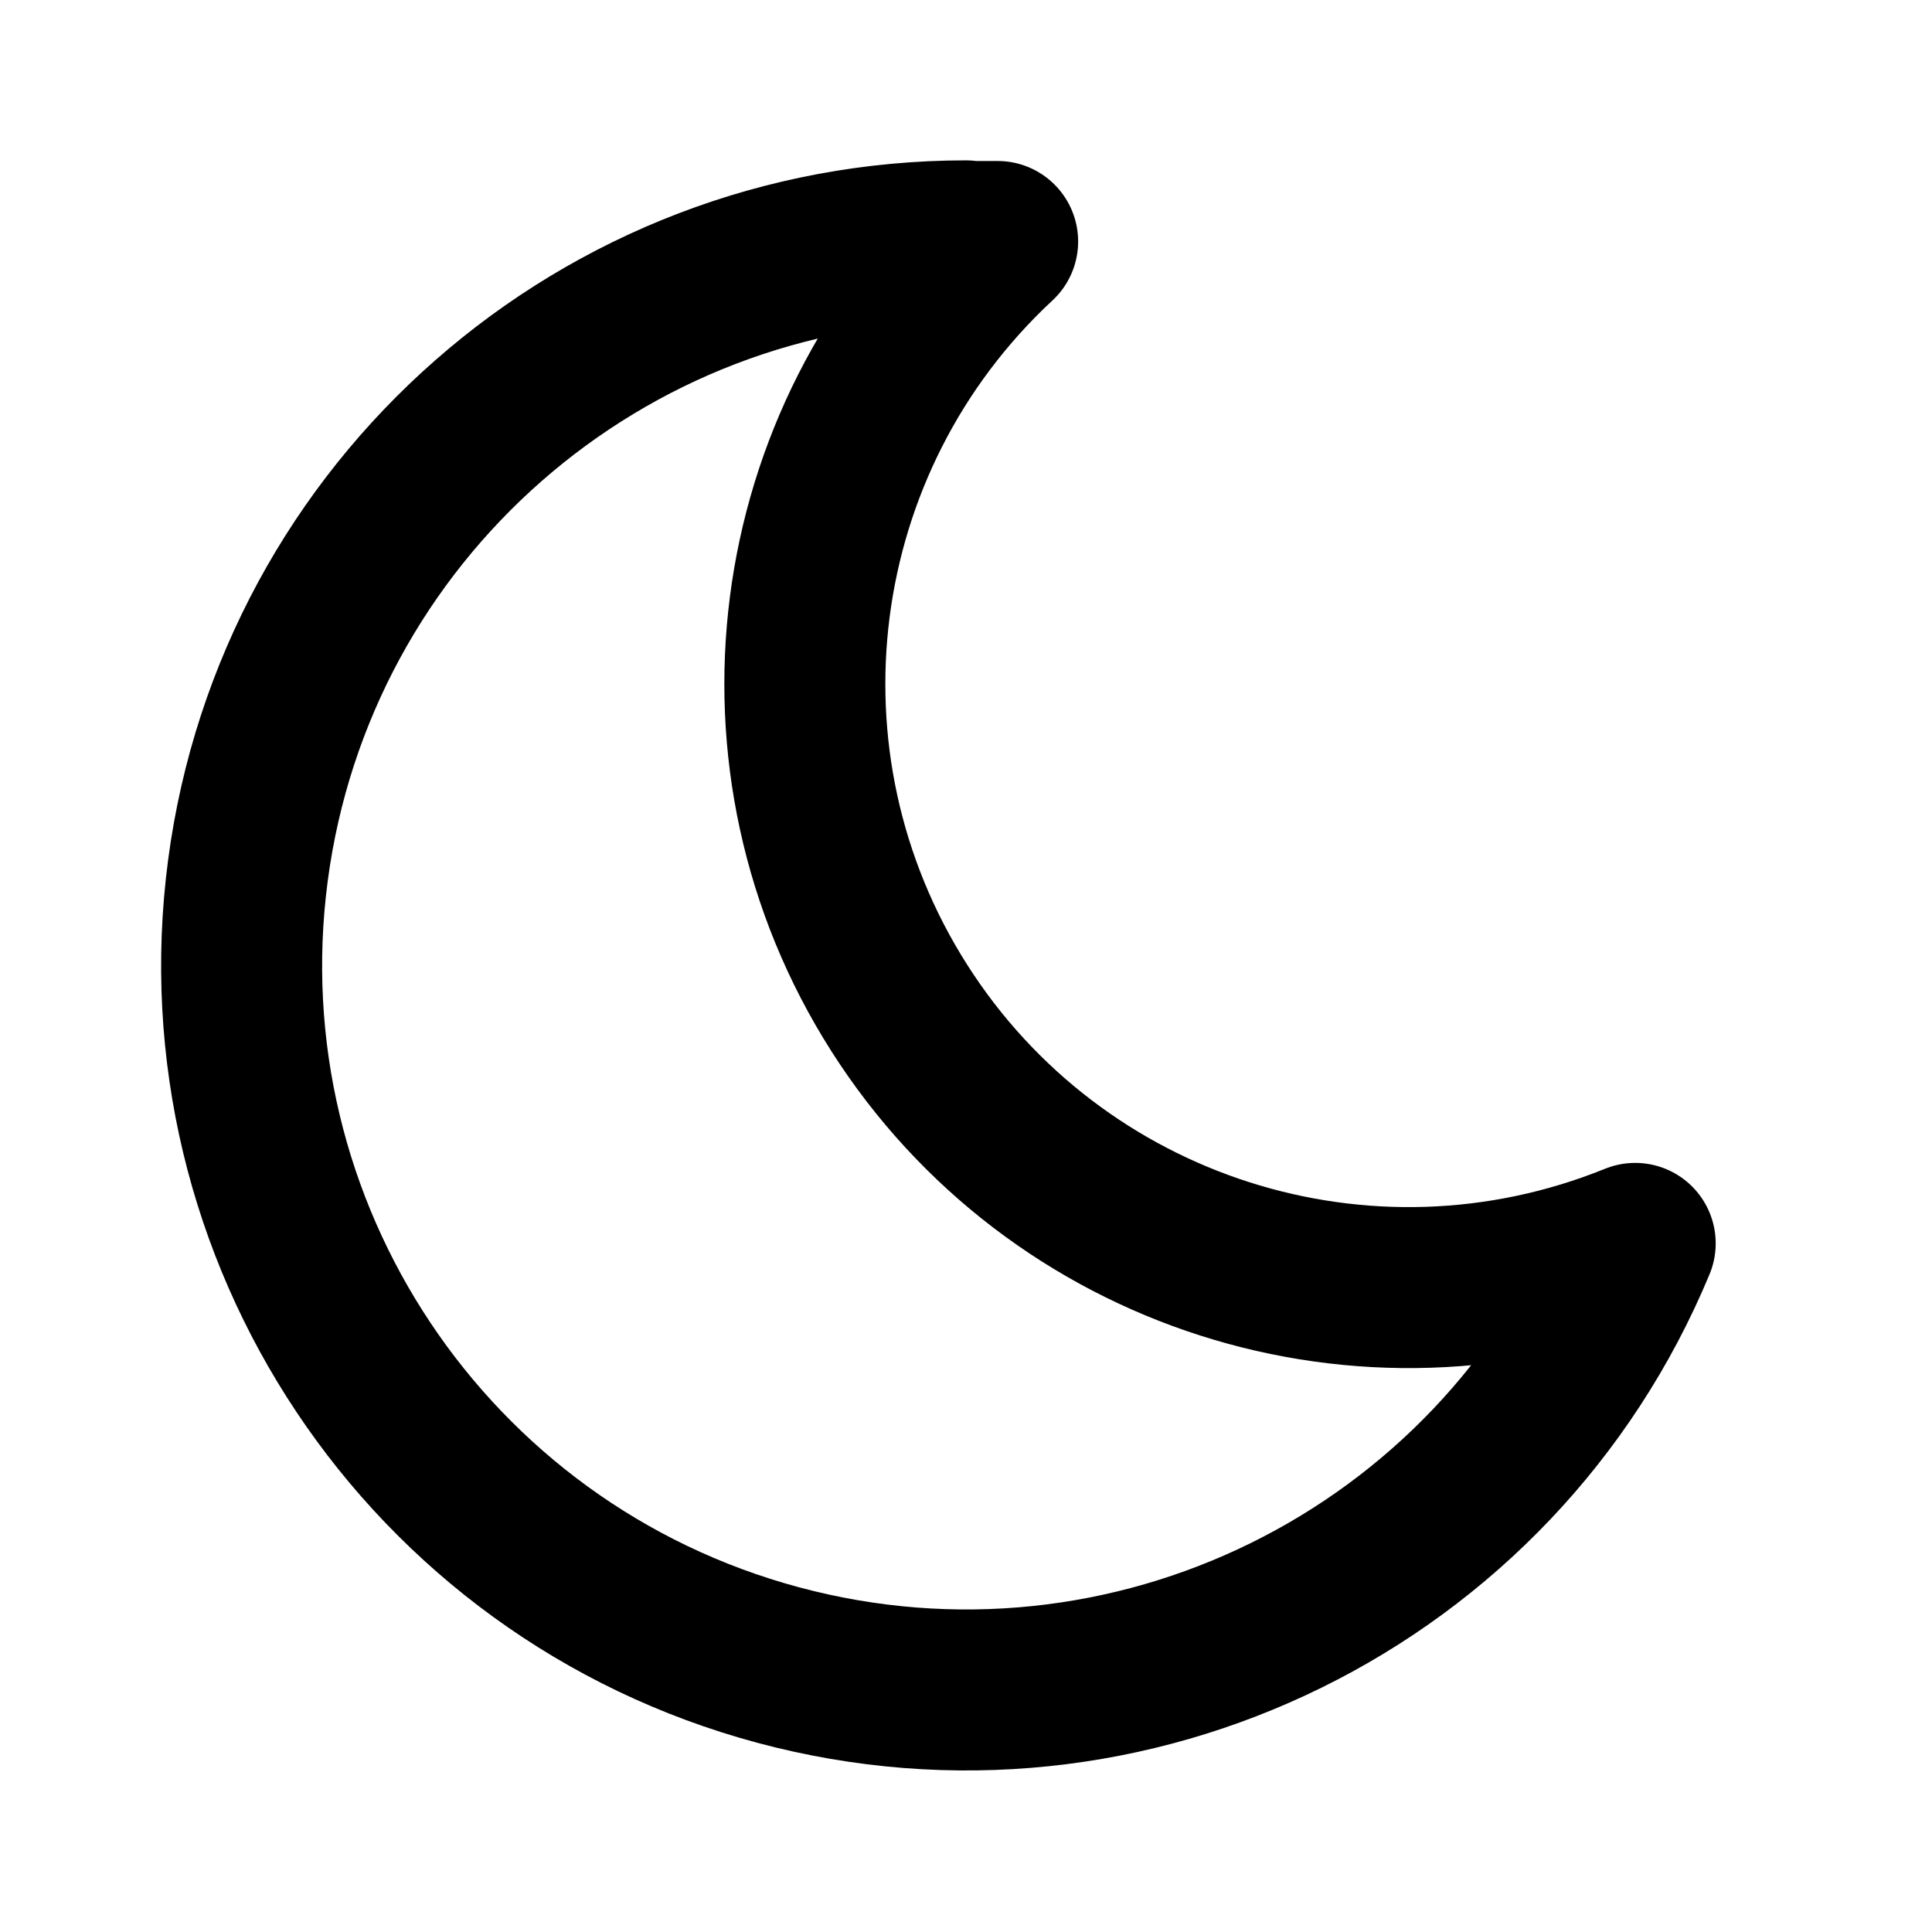
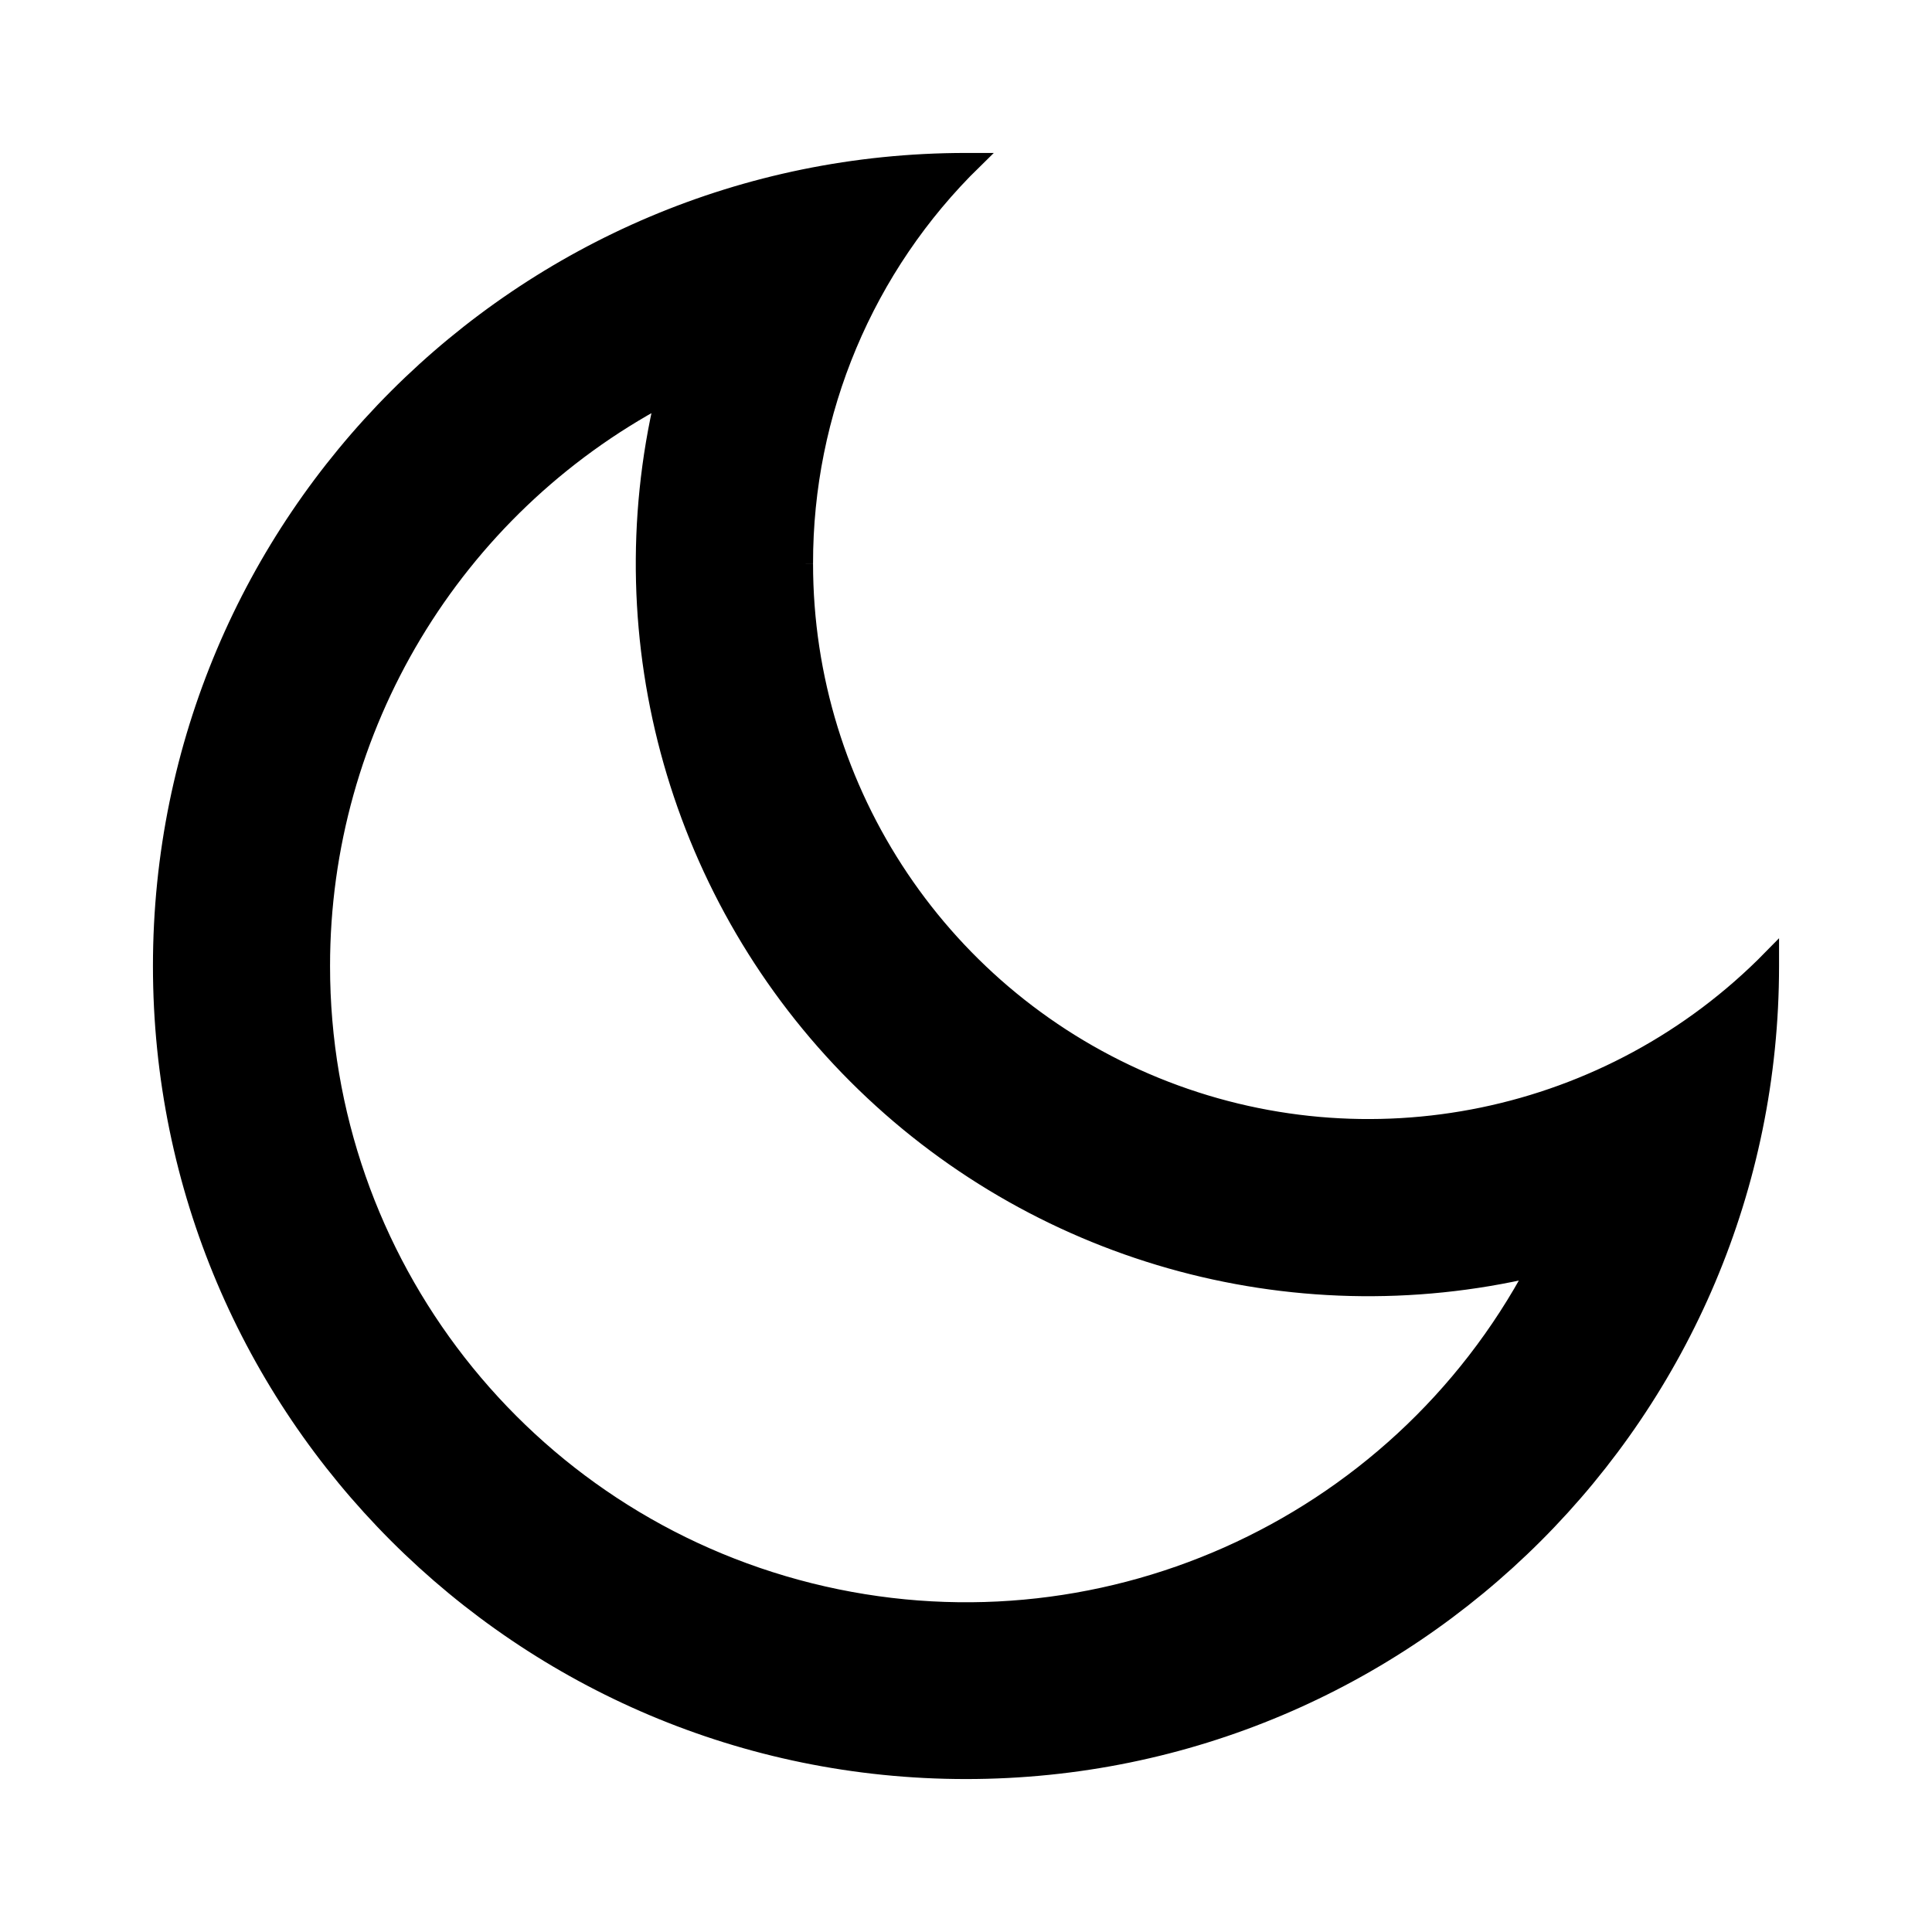
- <svg xmlns="http://www.w3.org/2000/svg" width="24" height="24" viewBox="0 0 24 24" fill="none" stroke="currentColor" stroke-width="2" stroke-linecap="round" stroke-linejoin="round" class="icon icon-tabler icons-tabler-outline icon-tabler-moon">
-   <path stroke="none" d="M0 0h24v24H0z" fill="none" />
-   <path d="M12 3c.132 0 .263 0 .393 0a7.5 7.5 0 0 0 7.92 12.446a9 9 0 1 1 -8.313 -12.454z" />
+ <svg xmlns="http://www.w3.org/2000/svg" width="24px" height="24px" viewBox="0 0 24 24">
+   <path fill="currentColor" d="M10 7a7 7 0 0 0 12 4.9v.1c0 5.523-4.477 10-10 10S2 17.523 2 12S6.477 2 12 2h.1A6.98 6.98 0 0 0 10 7m-6 5a8 8 0 0 0 15.062 3.762A9 9 0 0 1 8.238 4.938A8 8 0 0 0 4 12" stroke-width="0.2" stroke="currentColor" />
</svg>
